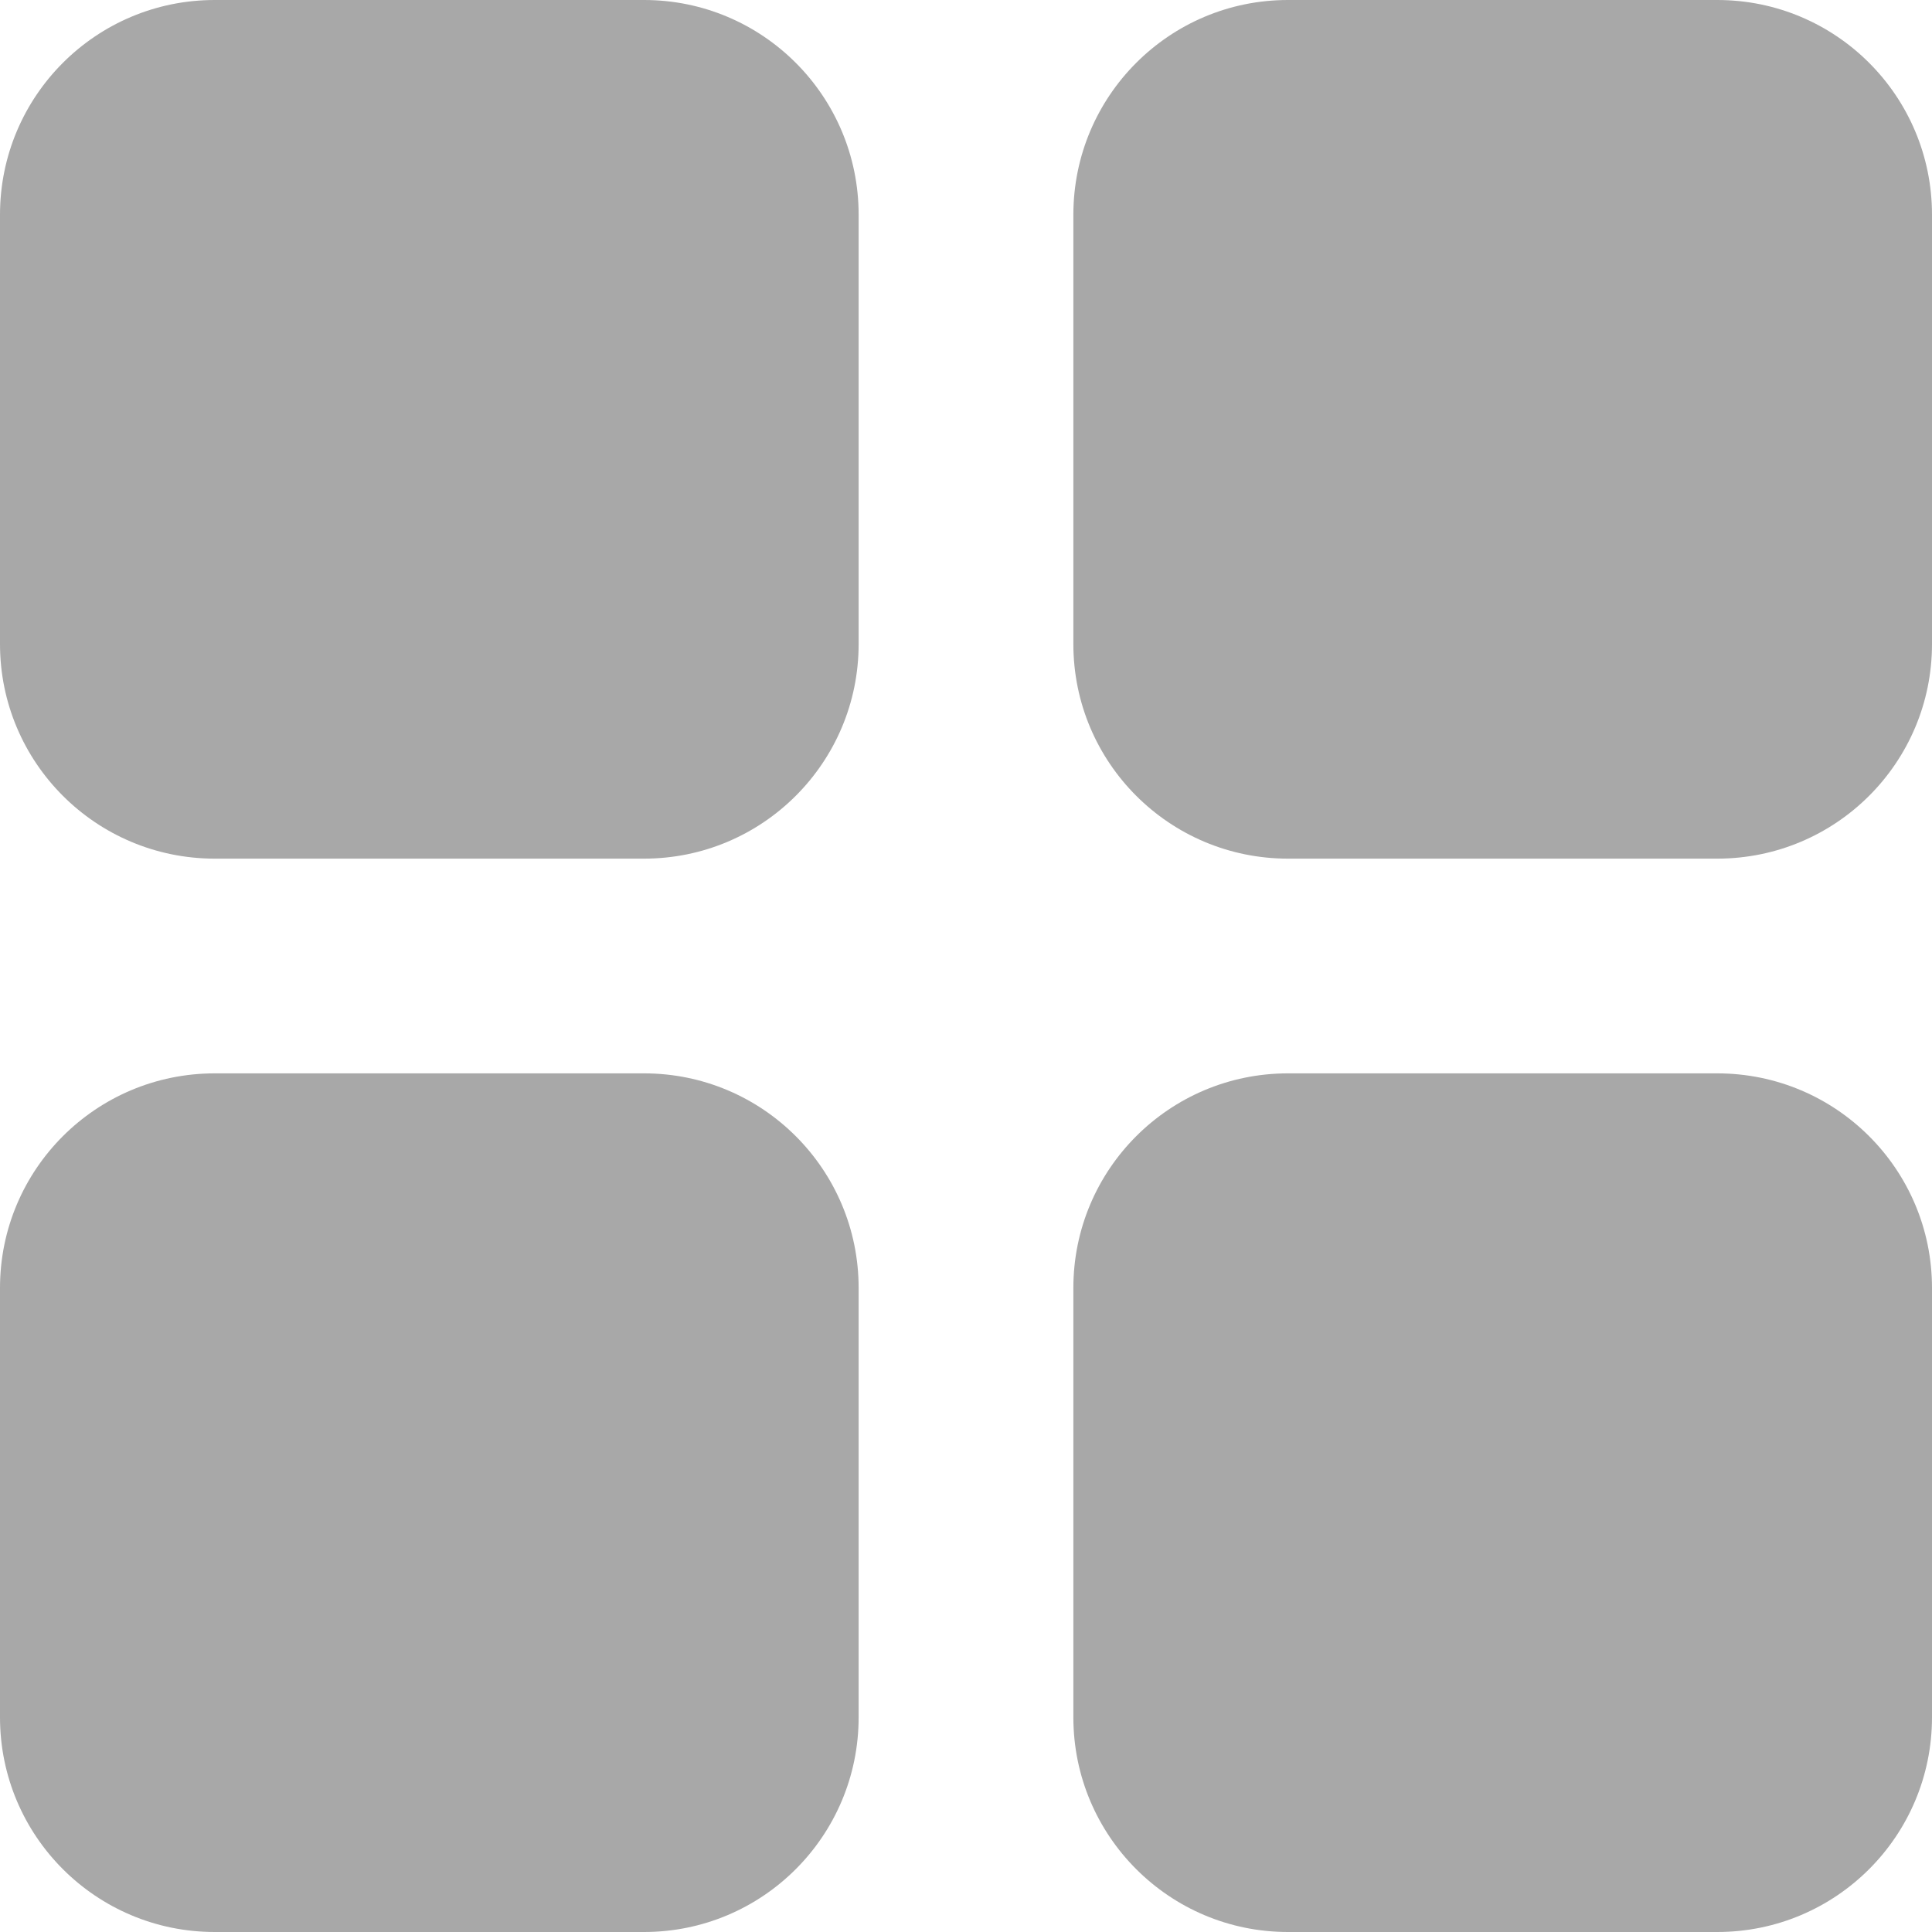
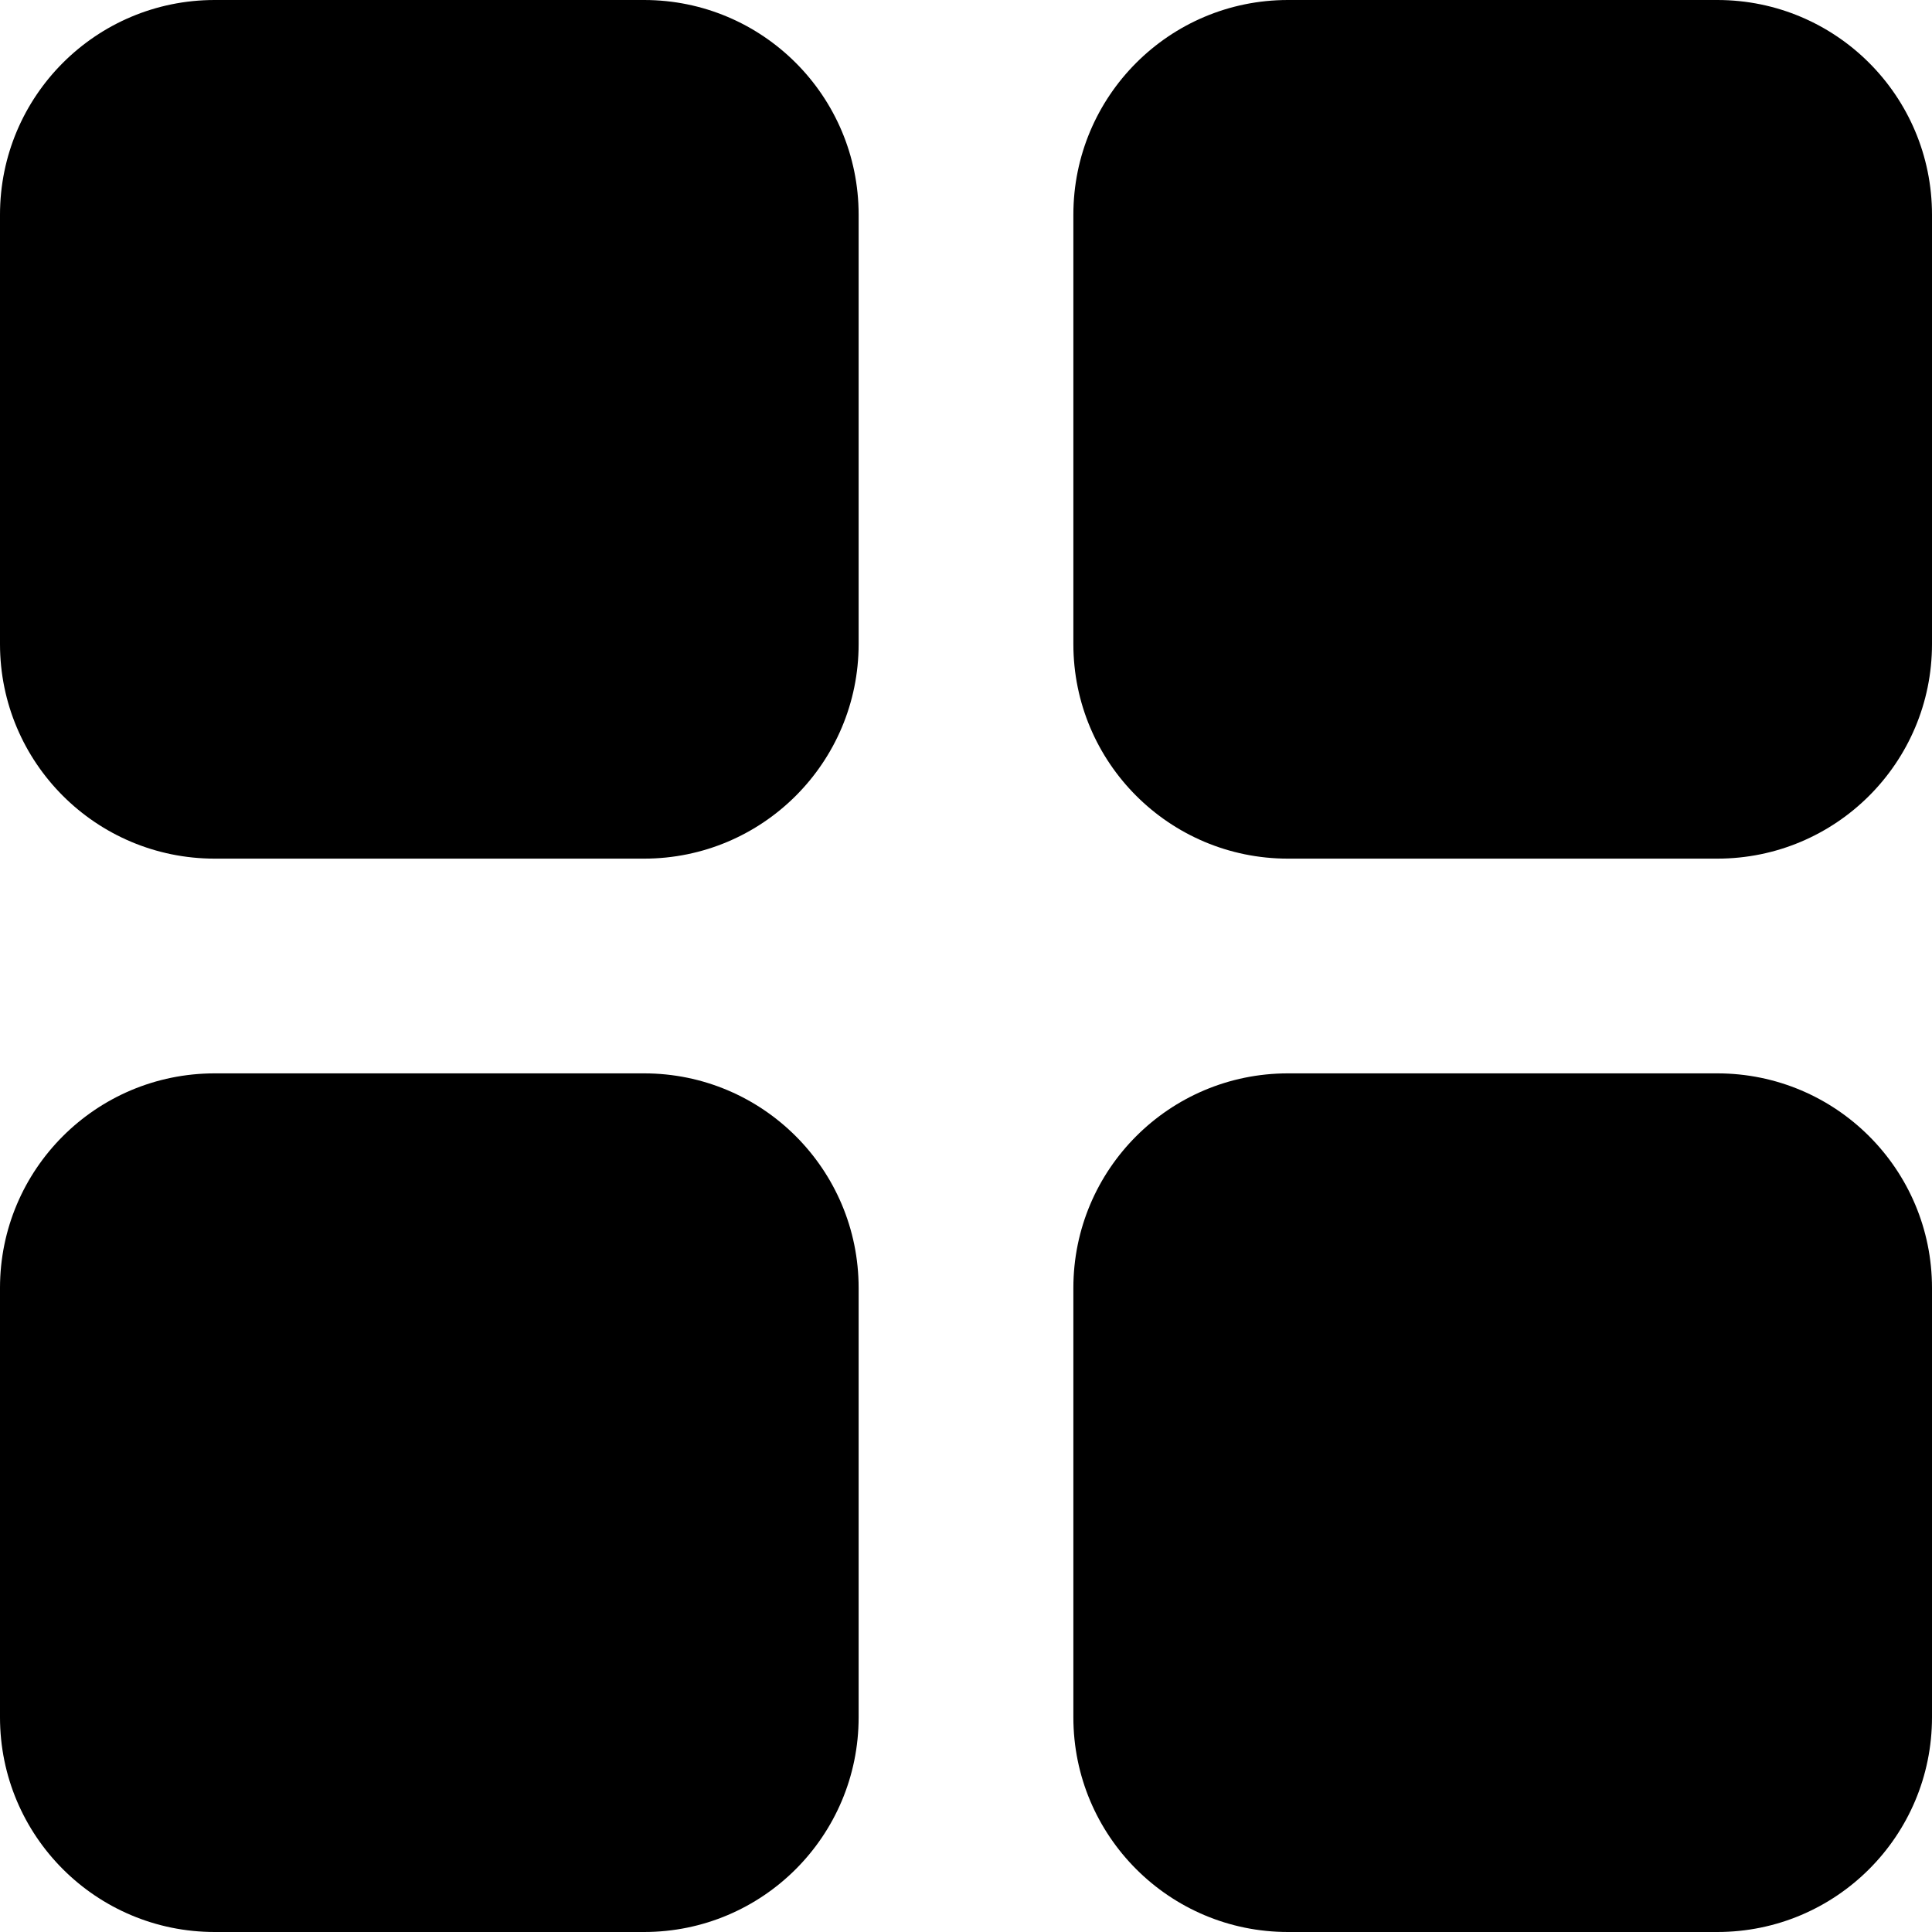
- <svg xmlns="http://www.w3.org/2000/svg" width="14" height="14" viewBox="0 0 14 14" fill="none">
-   <path id="Vector" d="M1.556 0C0.696 0 0 0.696 0 1.556V4.667C0 5.526 0.696 6.222 1.556 6.222H4.667C5.526 6.222 6.222 5.526 6.222 4.667V1.556C6.222 0.696 5.526 0 4.667 0H1.556ZM9.333 0C8.474 0 7.778 0.696 7.778 1.556V4.667C7.778 5.526 8.474 6.222 9.333 6.222H12.444C13.304 6.222 14 5.526 14 4.667V1.556C14 0.696 13.304 0 12.444 0H9.333ZM1.556 7.778C0.696 7.778 0 8.474 0 9.333V12.444C0 13.304 0.696 14 1.556 14H4.667C5.526 14 6.222 13.304 6.222 12.444V9.333C6.222 8.474 5.526 7.778 4.667 7.778H1.556ZM9.333 7.778C8.474 7.778 7.778 8.474 7.778 9.333V12.444C7.778 13.304 8.474 14 9.333 14H12.444C13.304 14 14 13.304 14 12.444V9.333C14 8.474 13.304 7.778 12.444 7.778H9.333Z" fill="#A8A8A8" />
+ <svg xmlns="http://www.w3.org/2000/svg" viewBox="0 0 14 14">
+   <path id="Vector" d="M1.556 0C0.696 0 0 0.696 0 1.556V4.667C0 5.526 0.696 6.222 1.556 6.222H4.667C5.526 6.222 6.222 5.526 6.222 4.667V1.556C6.222 0.696 5.526 0 4.667 0H1.556ZM9.333 0C8.474 0 7.778 0.696 7.778 1.556V4.667C7.778 5.526 8.474 6.222 9.333 6.222H12.444C13.304 6.222 14 5.526 14 4.667V1.556C14 0.696 13.304 0 12.444 0H9.333ZM1.556 7.778C0.696 7.778 0 8.474 0 9.333V12.444C0 13.304 0.696 14 1.556 14H4.667C5.526 14 6.222 13.304 6.222 12.444V9.333C6.222 8.474 5.526 7.778 4.667 7.778H1.556ZM9.333 7.778C8.474 7.778 7.778 8.474 7.778 9.333V12.444C7.778 13.304 8.474 14 9.333 14H12.444C13.304 14 14 13.304 14 12.444V9.333C14 8.474 13.304 7.778 12.444 7.778H9.333Z" />
</svg>
